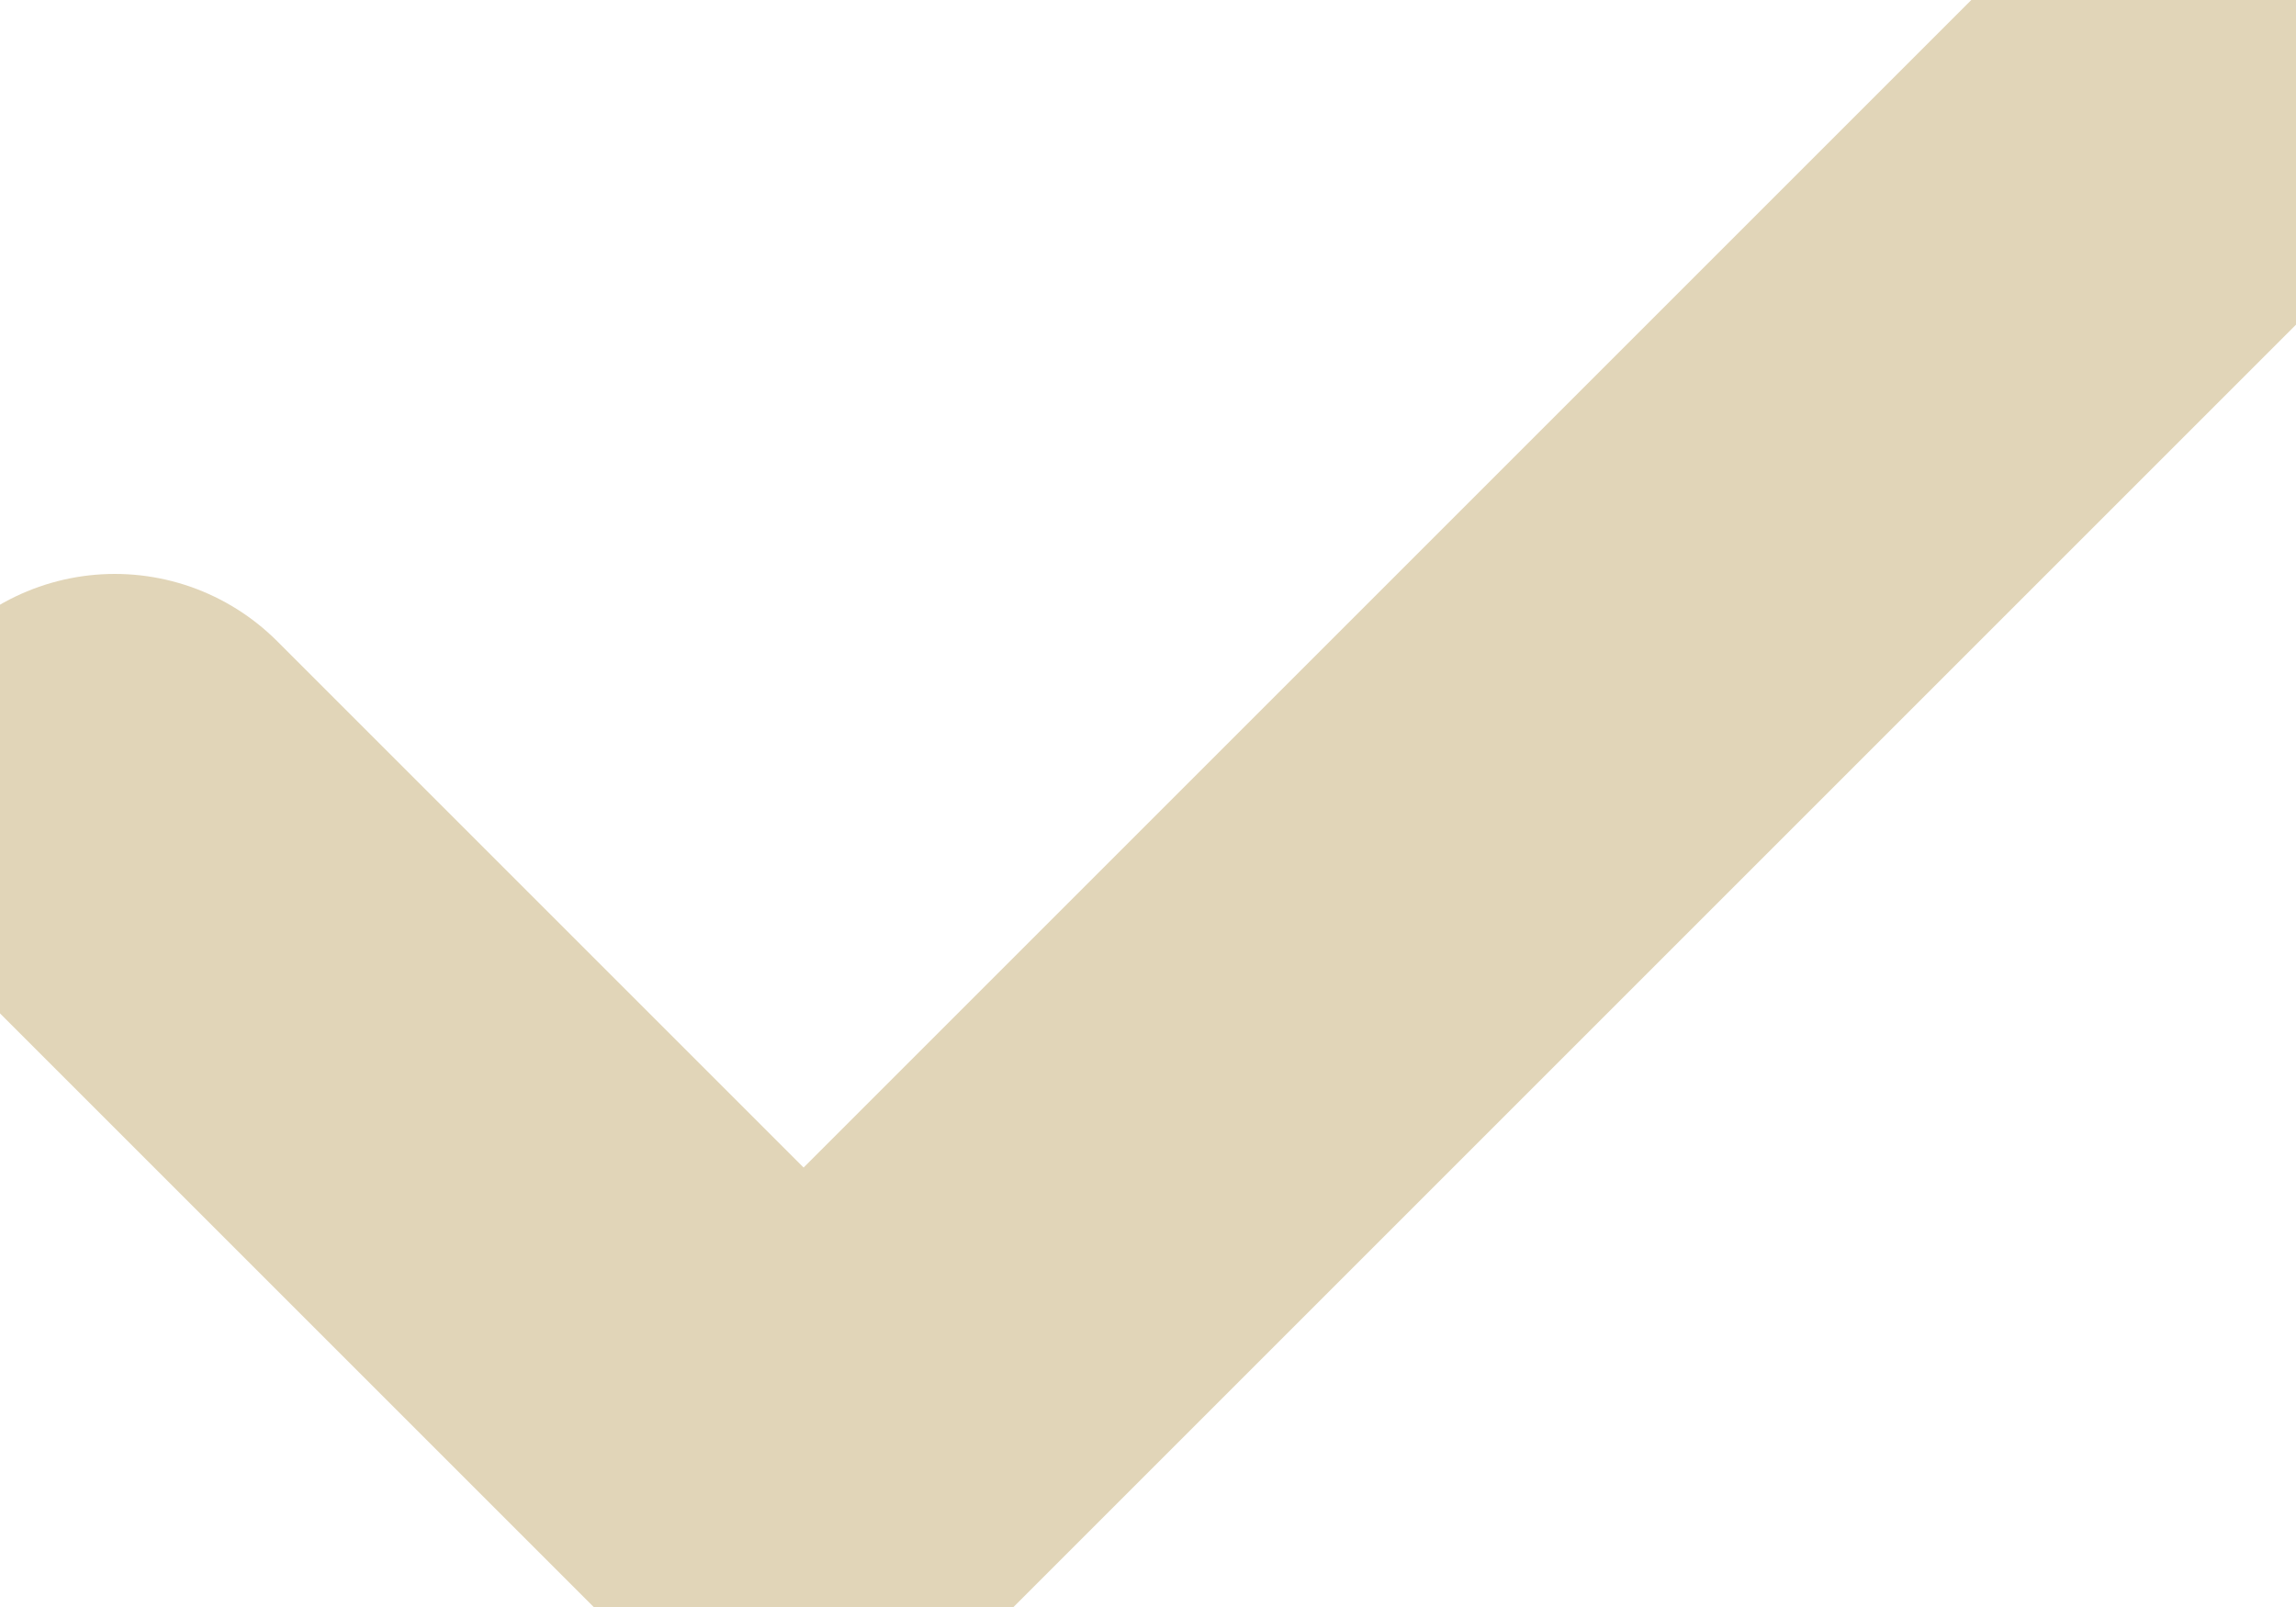
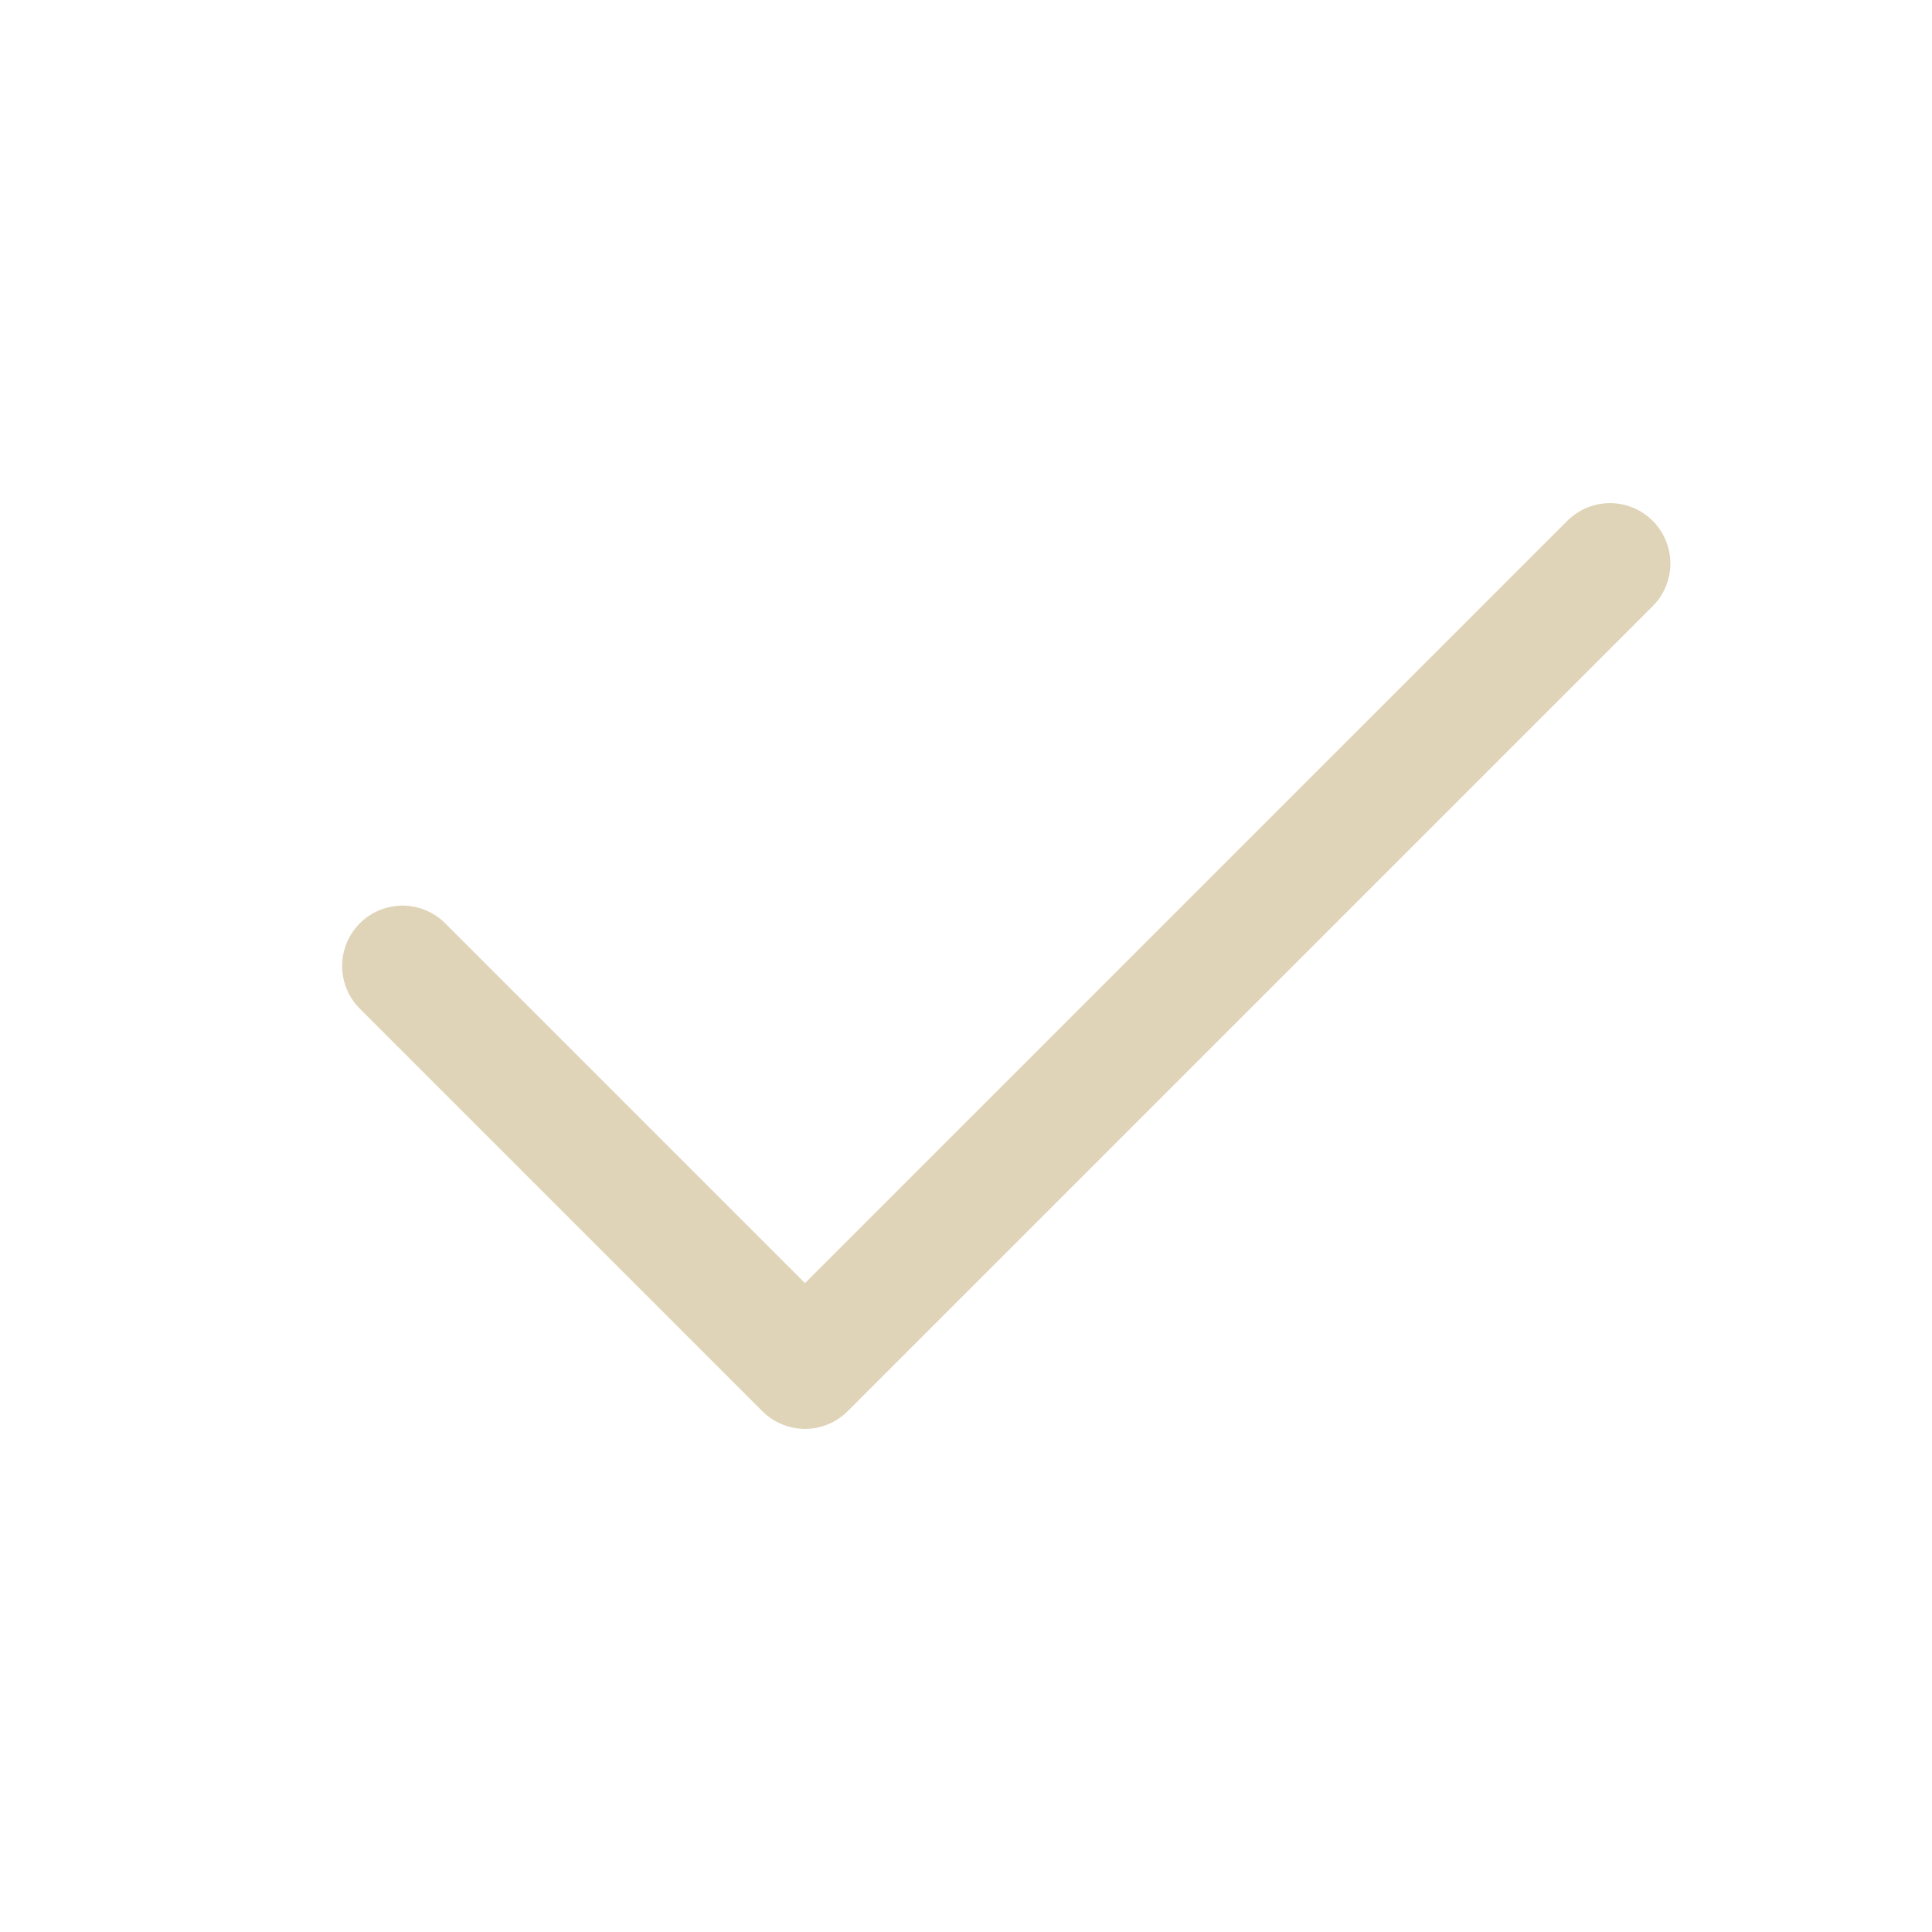
- <svg xmlns="http://www.w3.org/2000/svg" fill="none" viewBox="0 0 20 14">
+ <svg xmlns="http://www.w3.org/2000/svg" fill="none" stroke="#E0D4B8" stroke-linecap="round" stroke-linejoin="round" stroke-width="1.5" viewBox="0 0 24 24">
  <defs />
-   <path stroke="#E1D5B8" stroke-linecap="round" stroke-linejoin="round" stroke-width="4" d="M19 1L7 13 1 7" />
+   <path d="M5 12l5 5L20 7" />
</svg>
